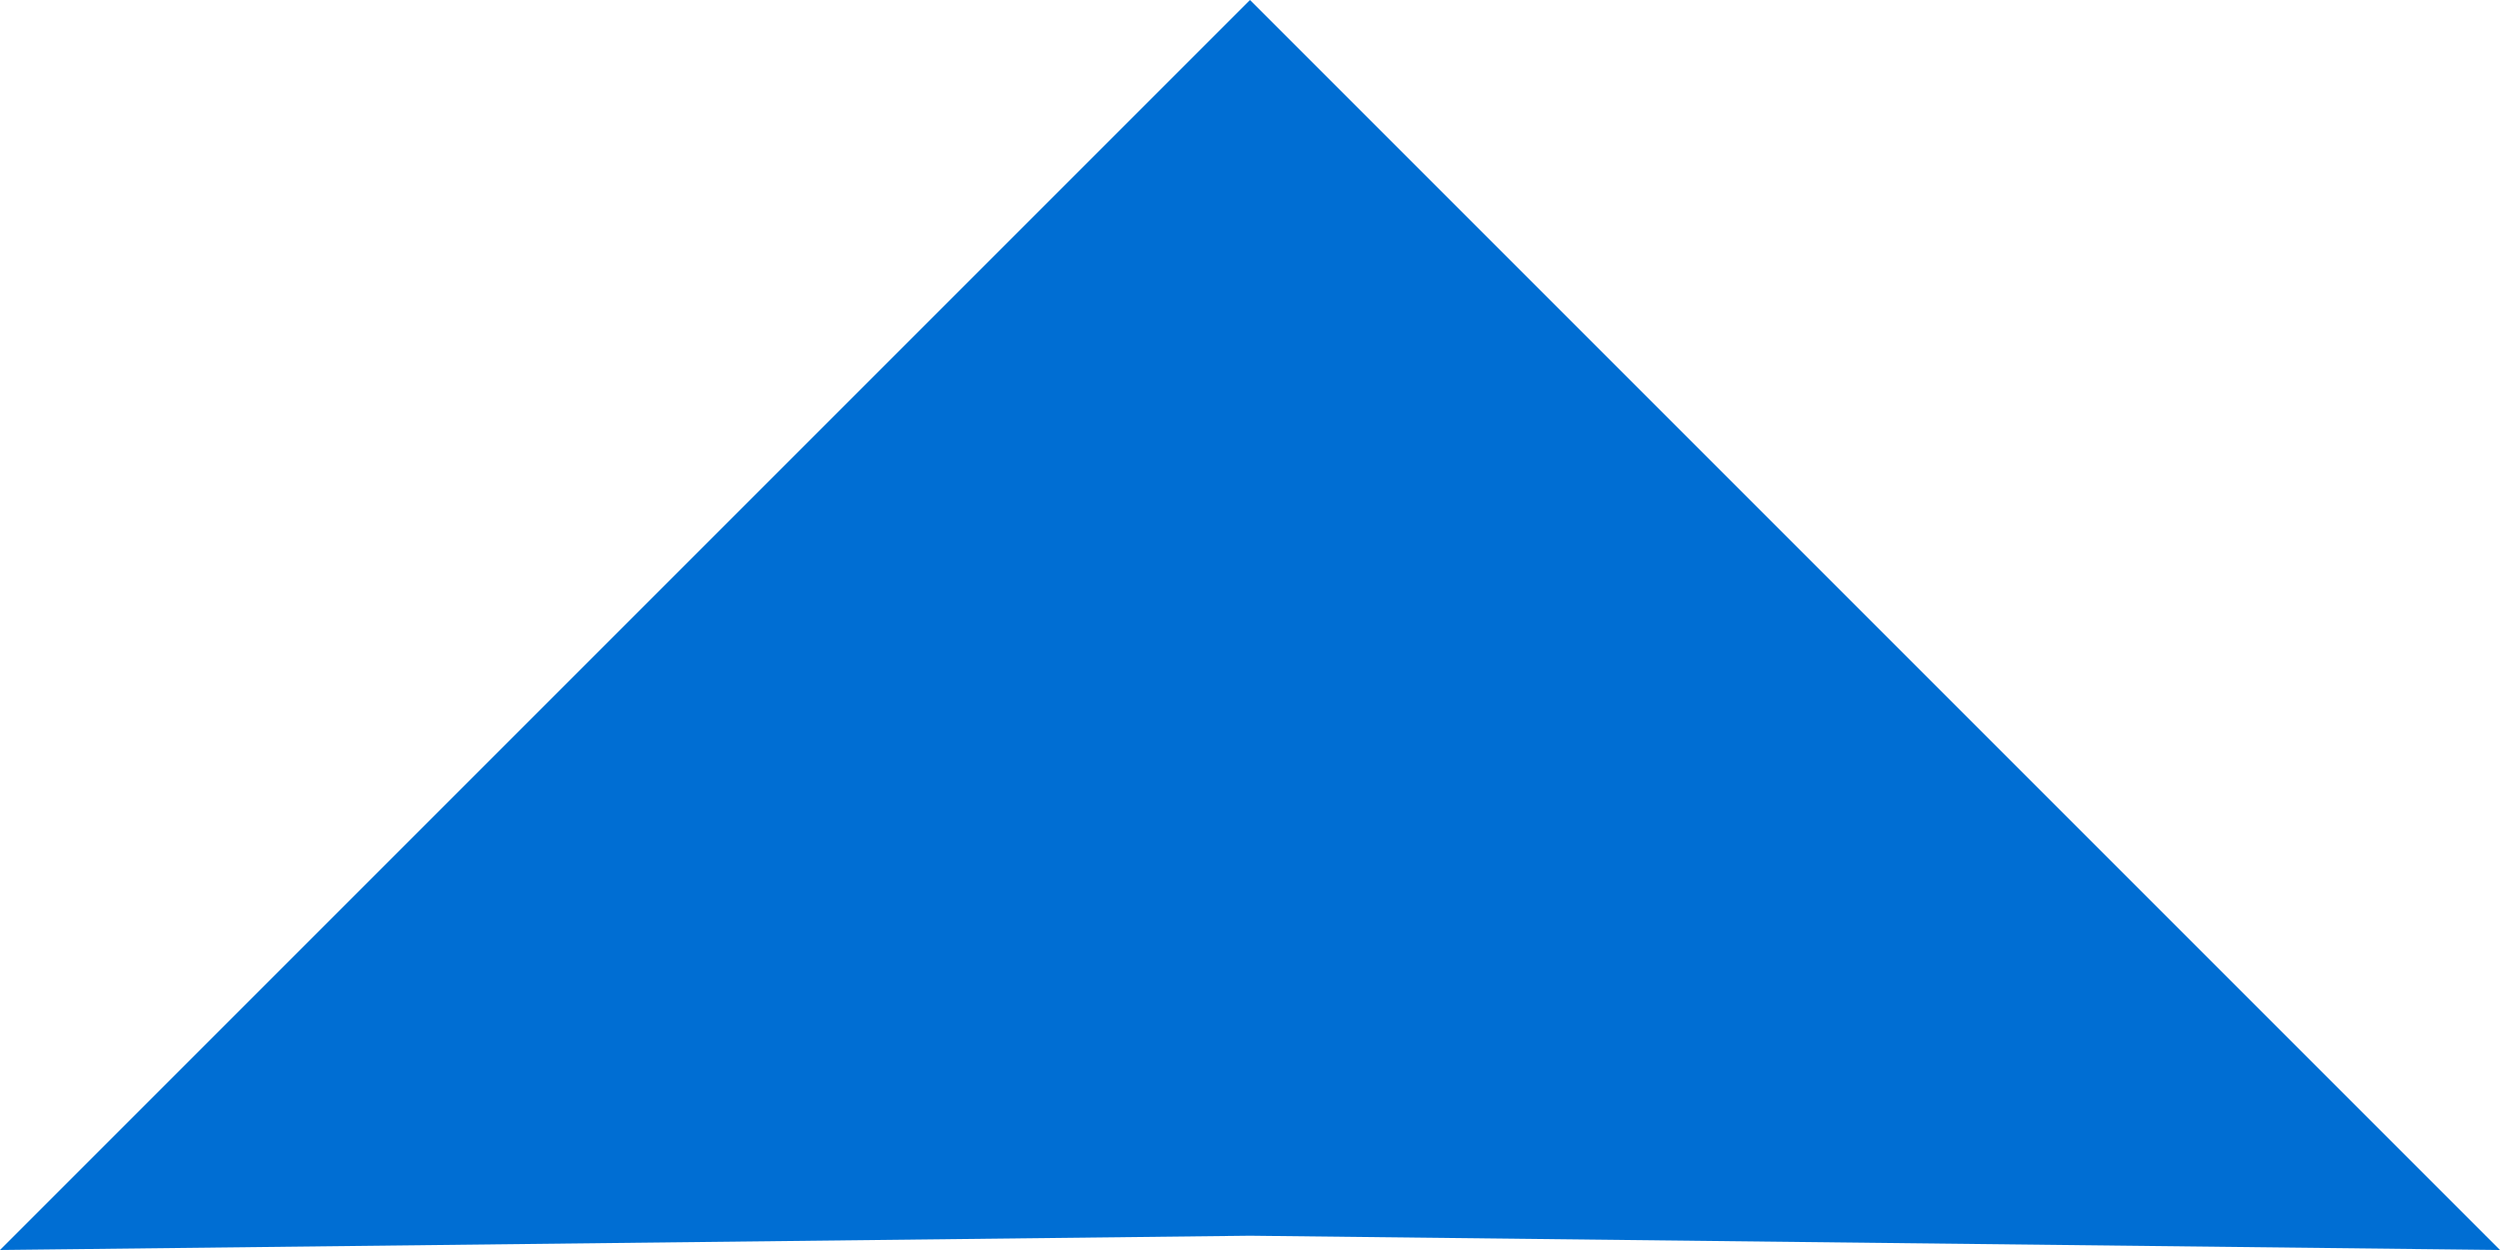
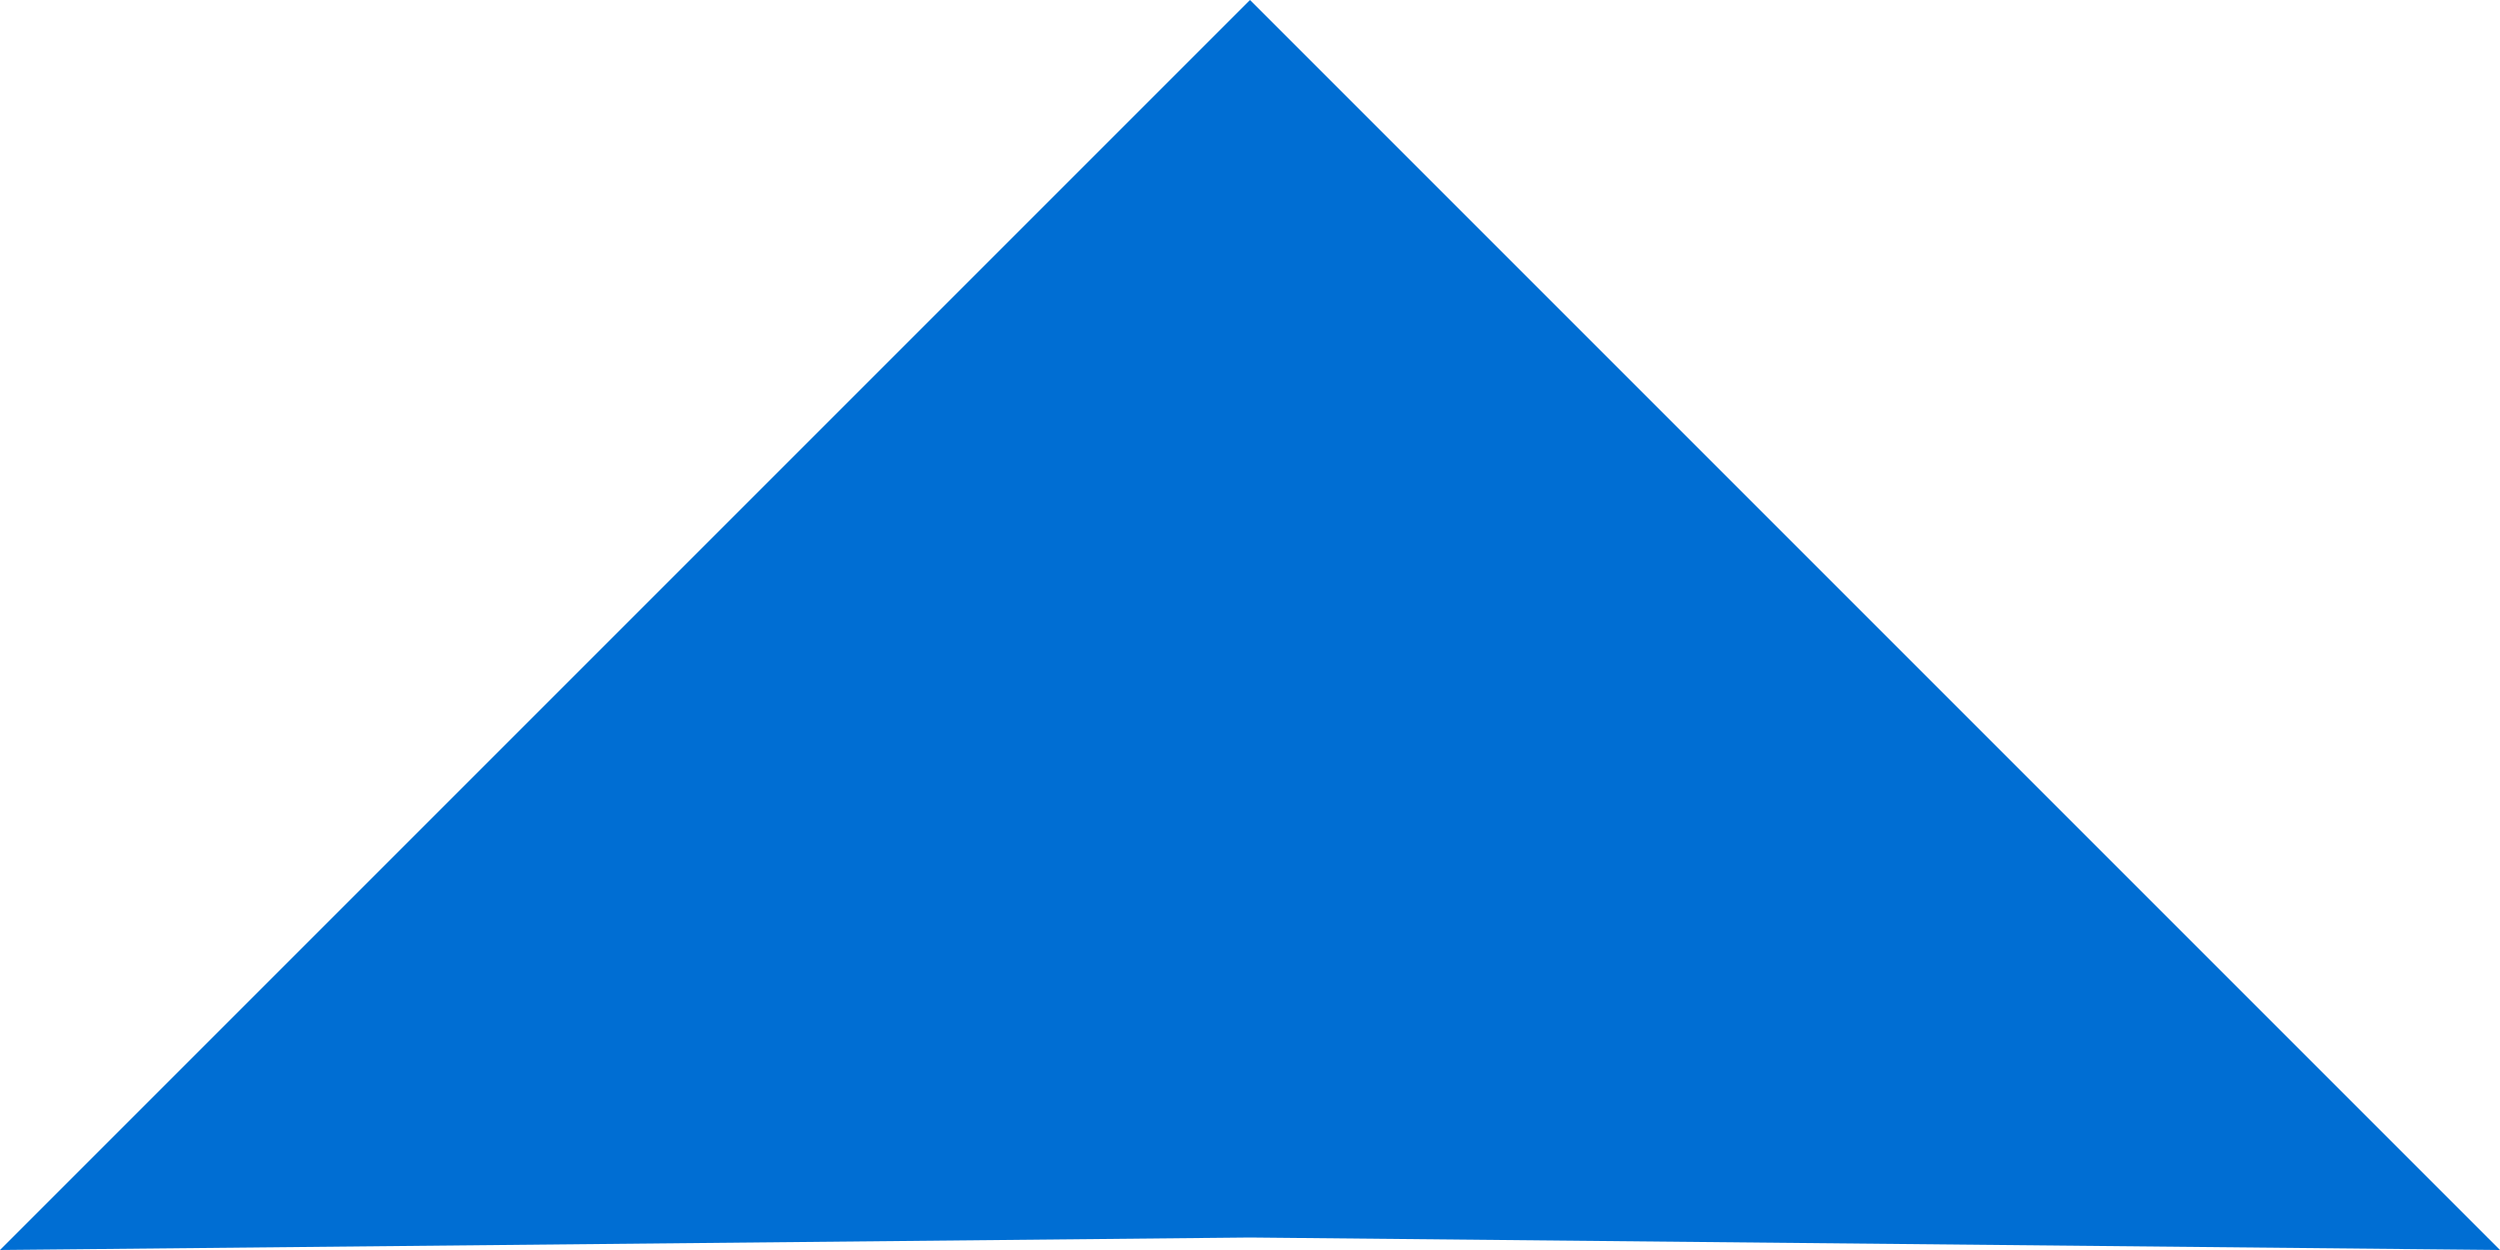
<svg xmlns="http://www.w3.org/2000/svg" viewBox="0 0 7 3.5">
  <defs>
    <style>.cls-1{fill:#006ed3;}</style>
  </defs>
  <g id="Layer_2" data-name="Layer 2">
    <g id="Layer_1-2" data-name="Layer 1">
-       <polygon class="cls-1" points="3.5 0 7 3.5 3.5 3.46 0 3.5 3.5 0" />
+       <polygon class="cls-1" points="3.5 0 7 3.5 3.5 3.465 0 3.5 3.5 0" />
    </g>
  </g>
</svg>
